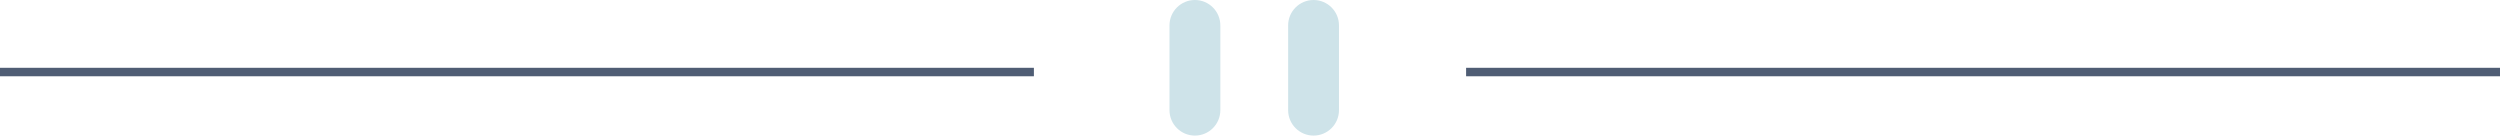
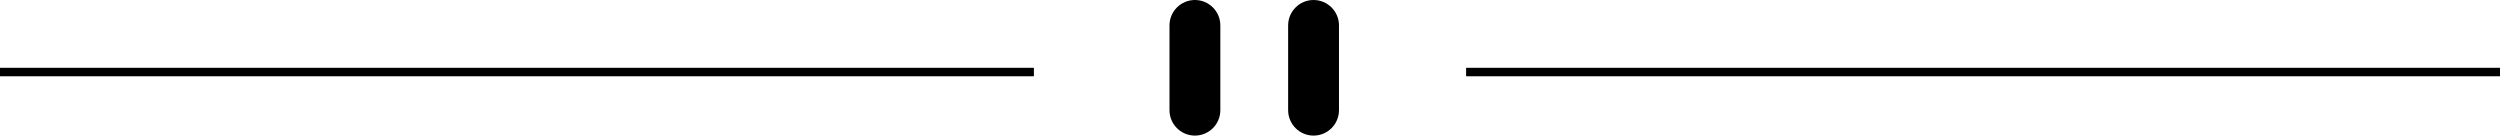
<svg xmlns="http://www.w3.org/2000/svg" width="295" height="16">
  <g fill="none" fill-rule="evenodd">
-     <path fill="#4F5D74" d="M0 8h122v1H0zM173 8h122v1H173z" />
-     <g transform="translate(138)" fill="#CEE3E9">
+     <path fill="#000" d="M0 8h122v1H0zM173 8h122v1H173z" />
+     <g transform="translate(138)" fill="#000">
      <rect width="6" height="16" rx="3" />
      <rect x="14" width="6" height="16" rx="3" />
    </g>
  </g>
</svg>
